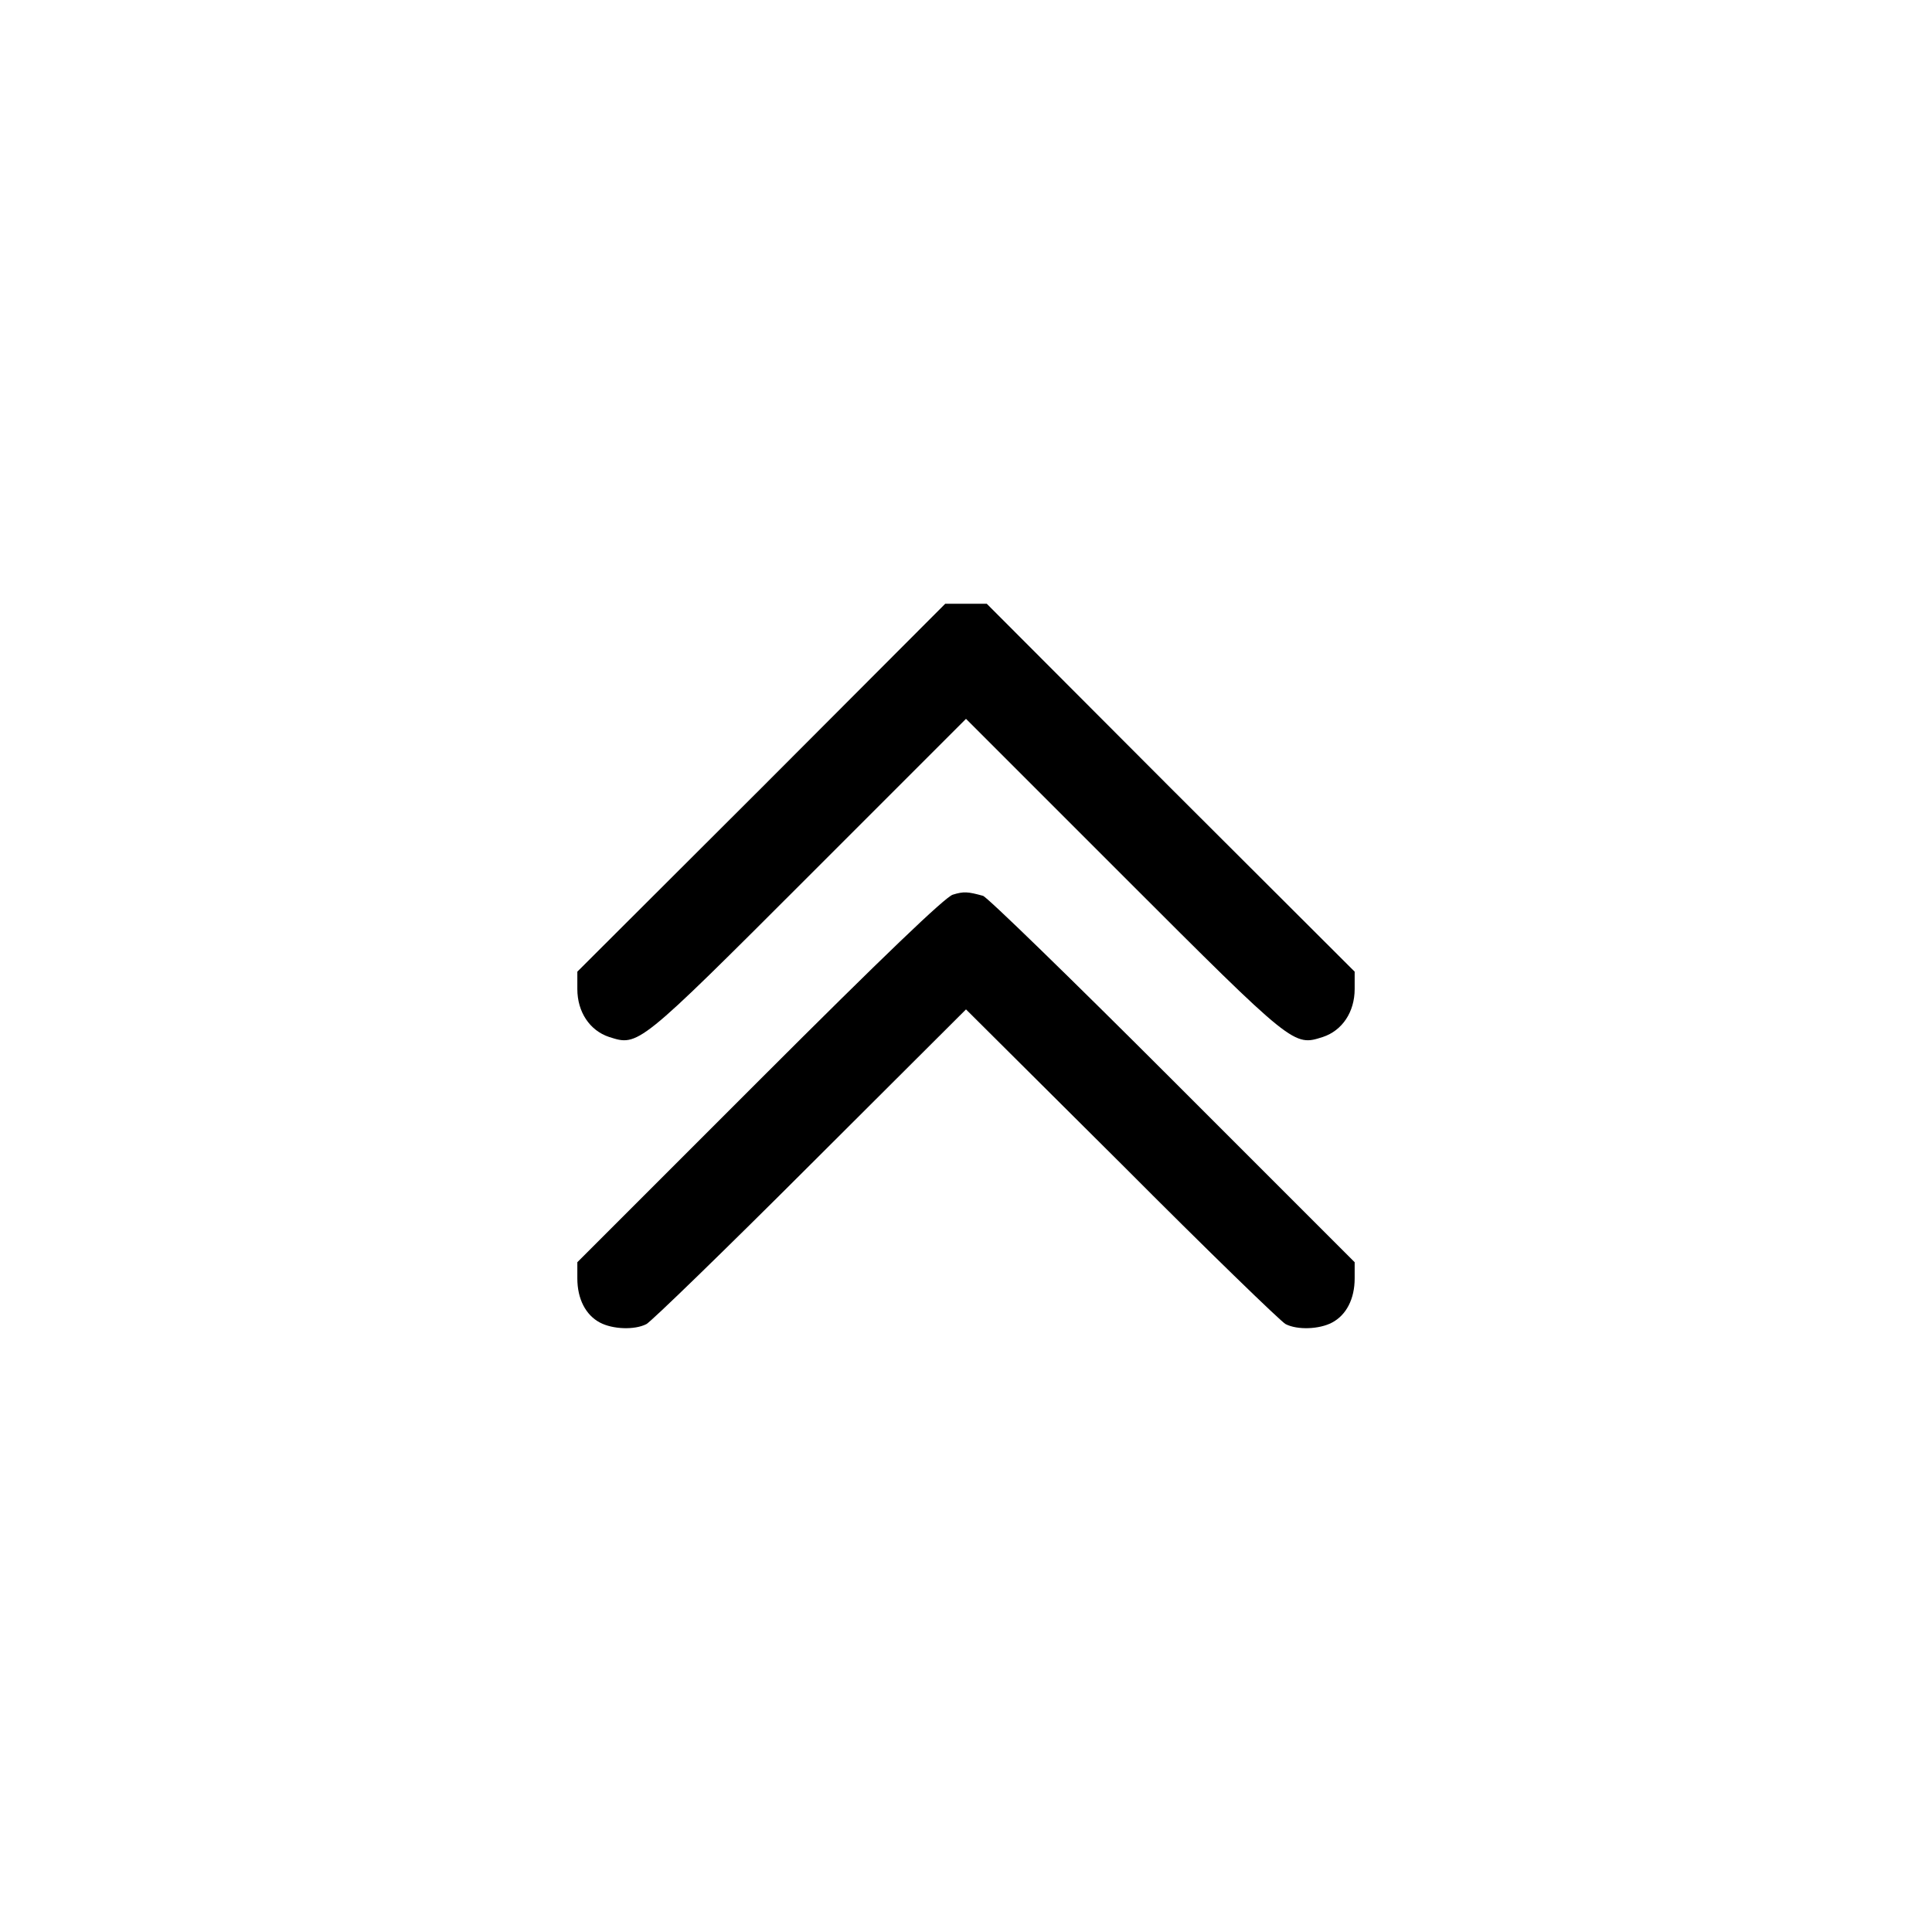
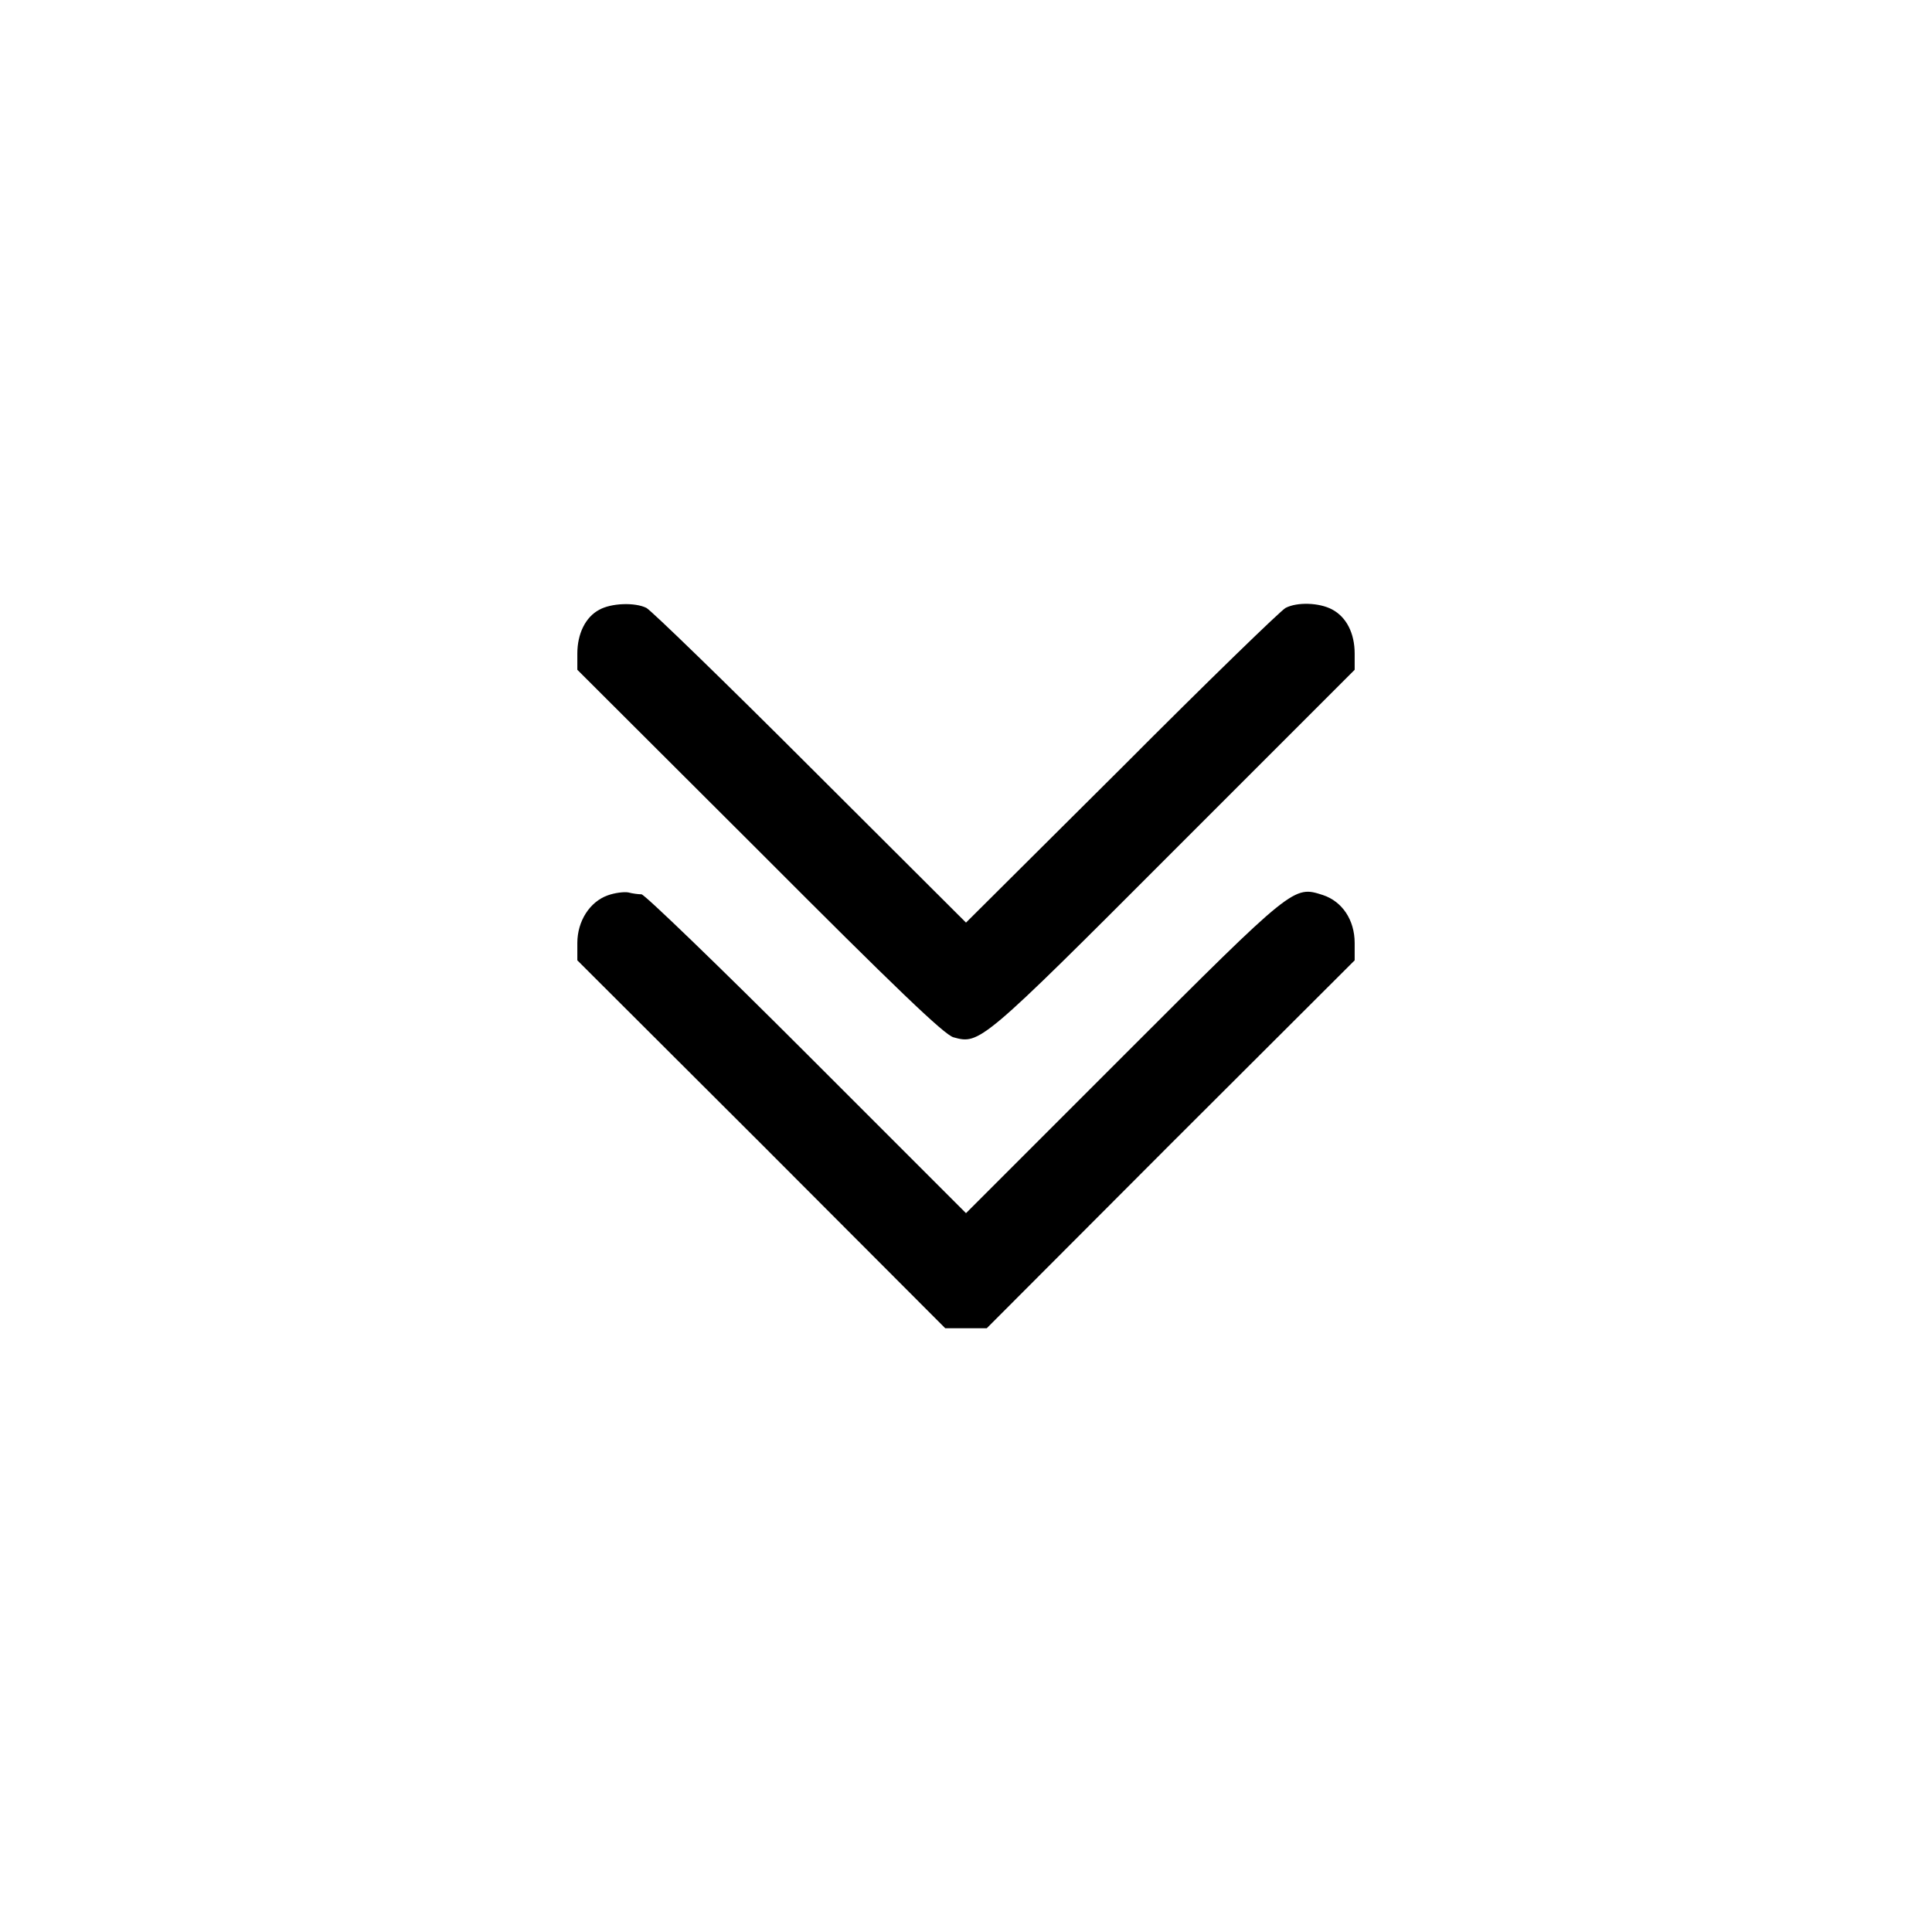
<svg xmlns="http://www.w3.org/2000/svg" version="1.0" width="512pt" height="512pt" viewBox="0 0 512 512" preserveAspectRatio="xMidYMid meet">
  <g transform="translate(0,512) scale(0.1,-0.1)" fill="#000000" stroke="none">
-     <path d="M2018 3032 l-488 -487 0 -46 c0 -61 33 -110 84 -127 78 -25 76 -27 528 425 l418 418 418 -418 c452 -452 450 -450 528 -425 51 17 84 66 84 127 l0 46 -488 487 -487 488 -55 0 -55 0 -487 -488z" />
-     <path d="M2525 2749 c-20 -6 -183 -162 -512 -491 l-483 -483 0 -43 c0 -54 22 -97 60 -117 34 -18 92 -20 123 -4 12 6 208 196 435 423 l412 411 413 -411 c226 -227 422 -417 434 -423 31 -16 89 -14 123 4 38 20 60 63 60 117 l0 43 -482 482 c-266 266 -492 486 -503 489 -40 11 -51 12 -80 3z" />
+     <path d="M1588 3504 c-36 -19 -58 -63 -58 -116 l0 -43 483 -482 c358 -359 490 -486 514 -492 69 -19 73 -17 581 492 l482 482 0 43 c0 54 -22 97 -60 117 -34 18 -92 20 -123 4 -12 -6 -208 -196 -434 -423 l-413 -411 -412 411 c-227 227 -423 417 -435 423 -30 15 -93 13 -125 -5z" />
+     <path d="M1610 2747 c-47 -17 -80 -68 -80 -126 l0 -46 488 -487 487 -488 55 0 55 0 487 488 488 487 0 46 c0 61 -33 110 -84 127 -78 25 -76 27 -528 -425 l-418 -418 -423 423 c-232 232 -429 422 -437 422 -8 0 -24 2 -35 5 -11 2 -36 -1 -55 -8z" />
  </g>
</svg>
